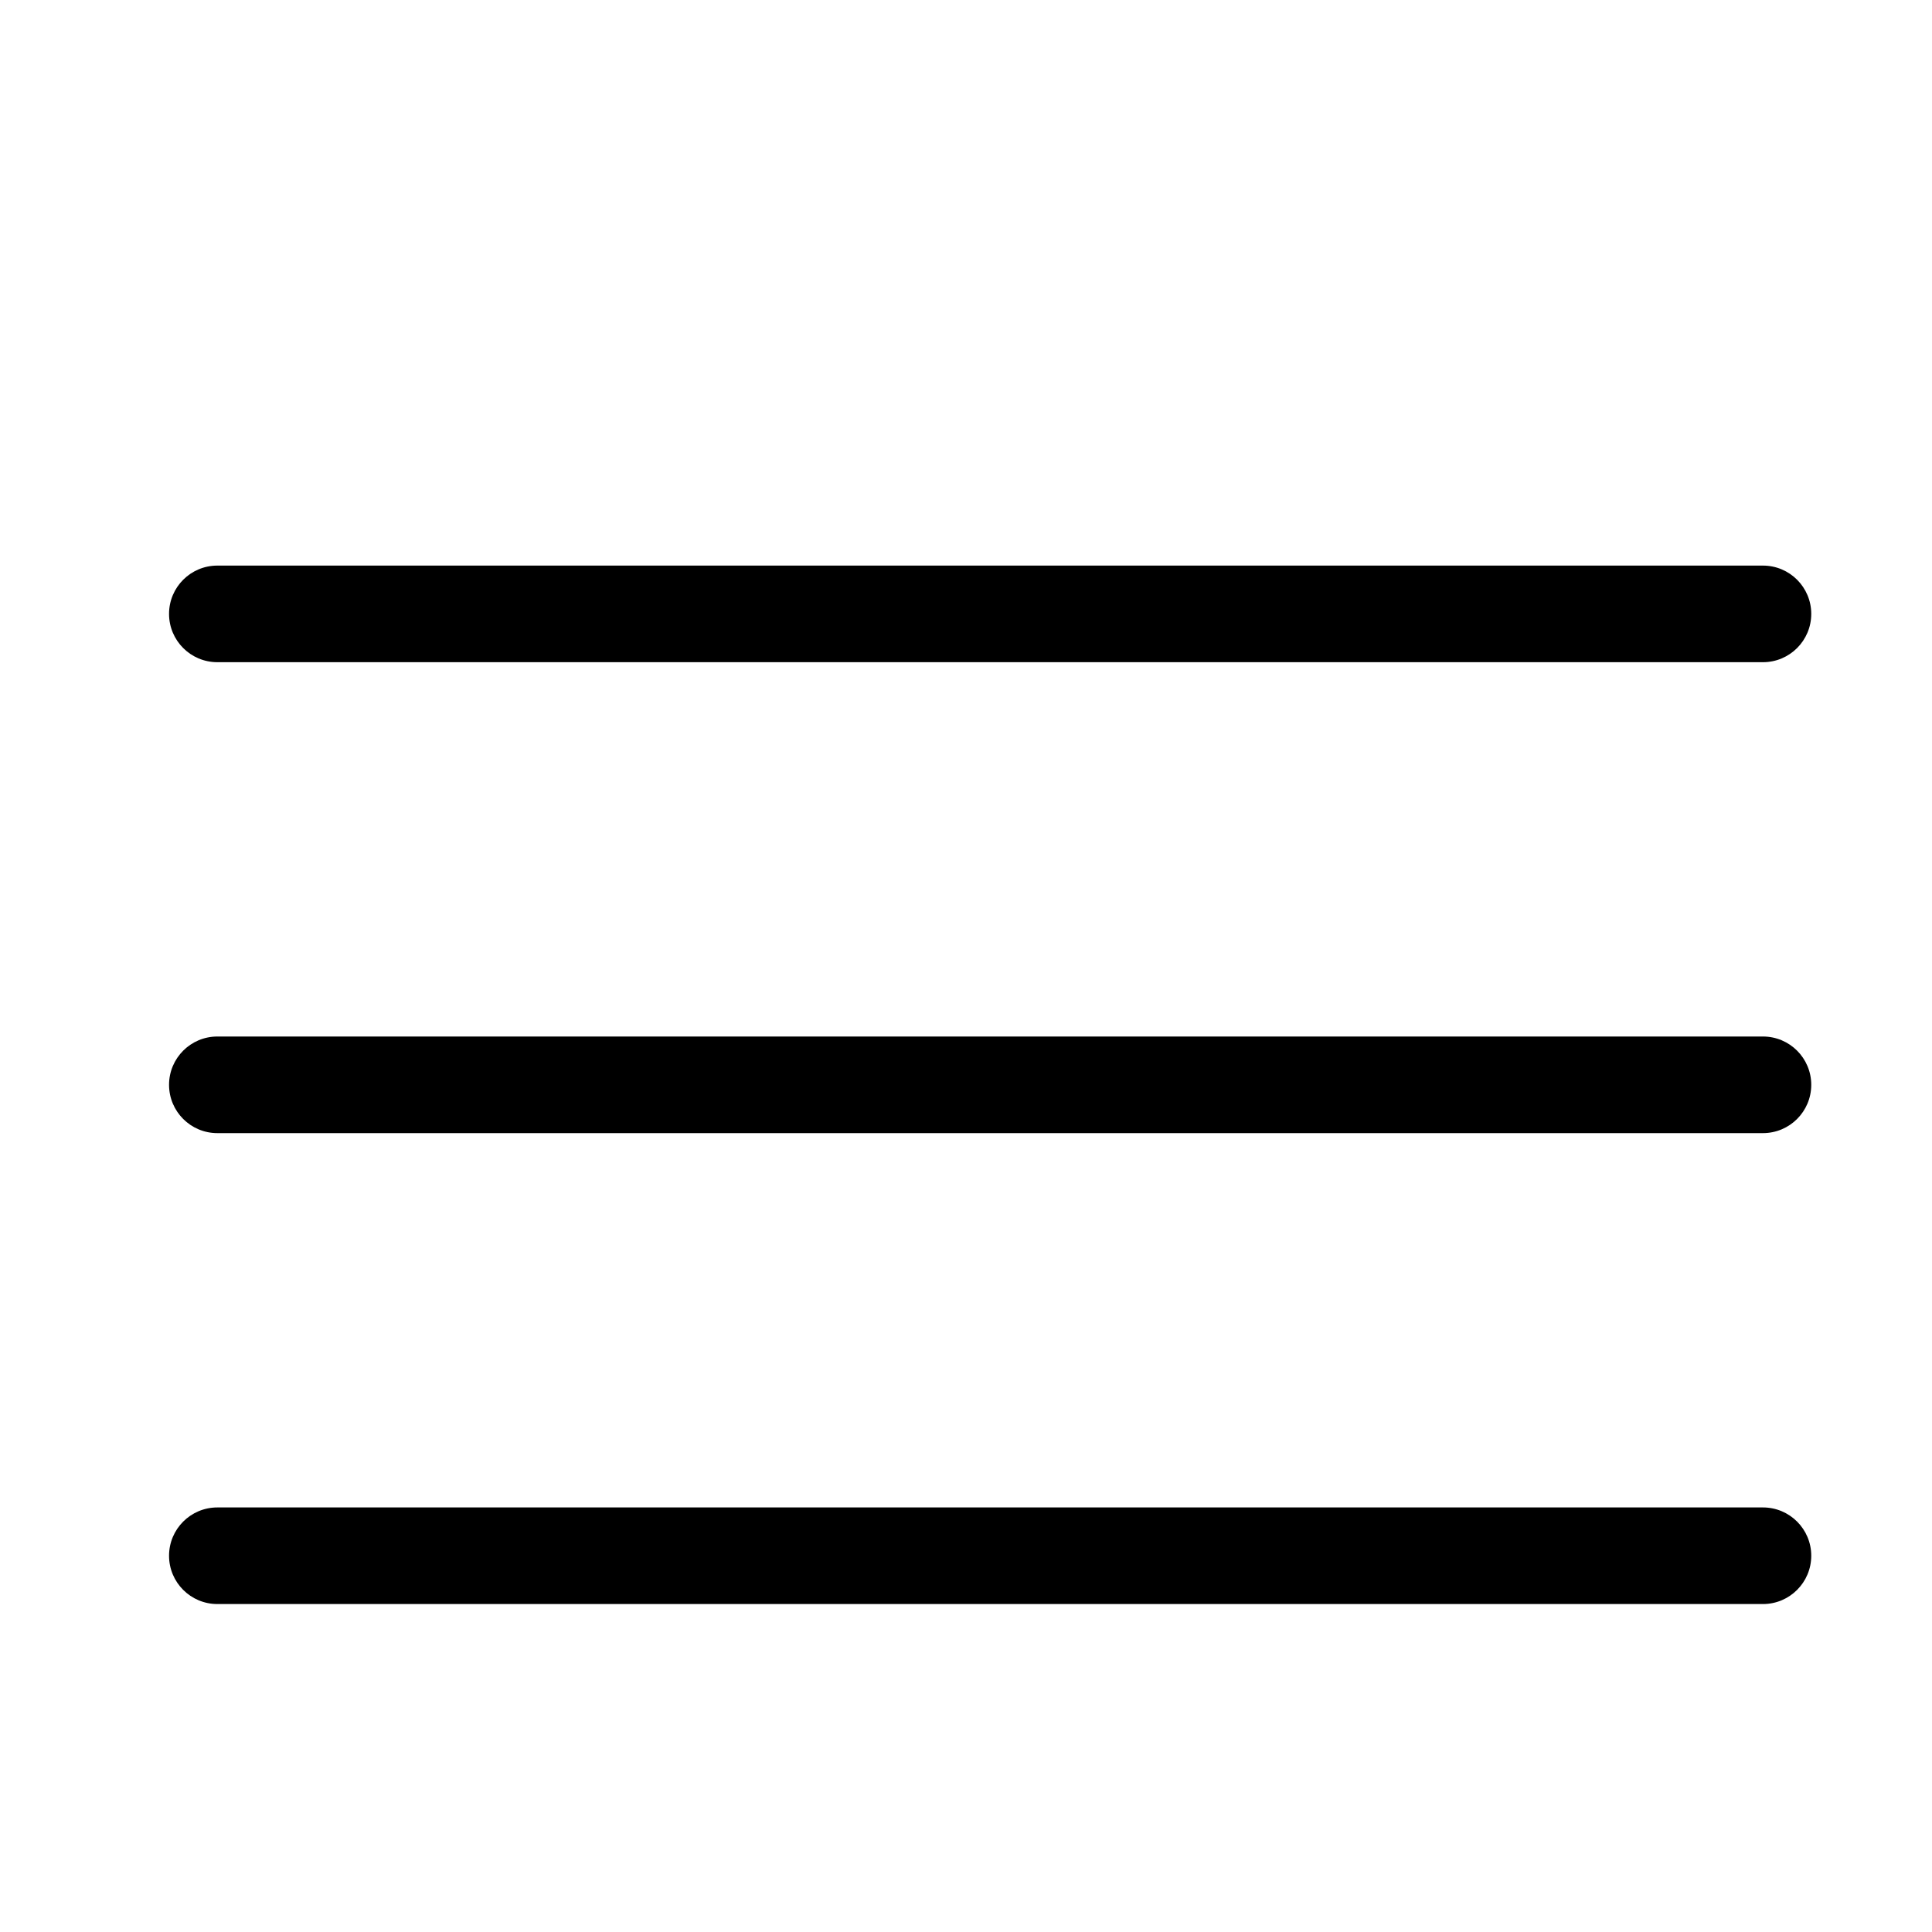
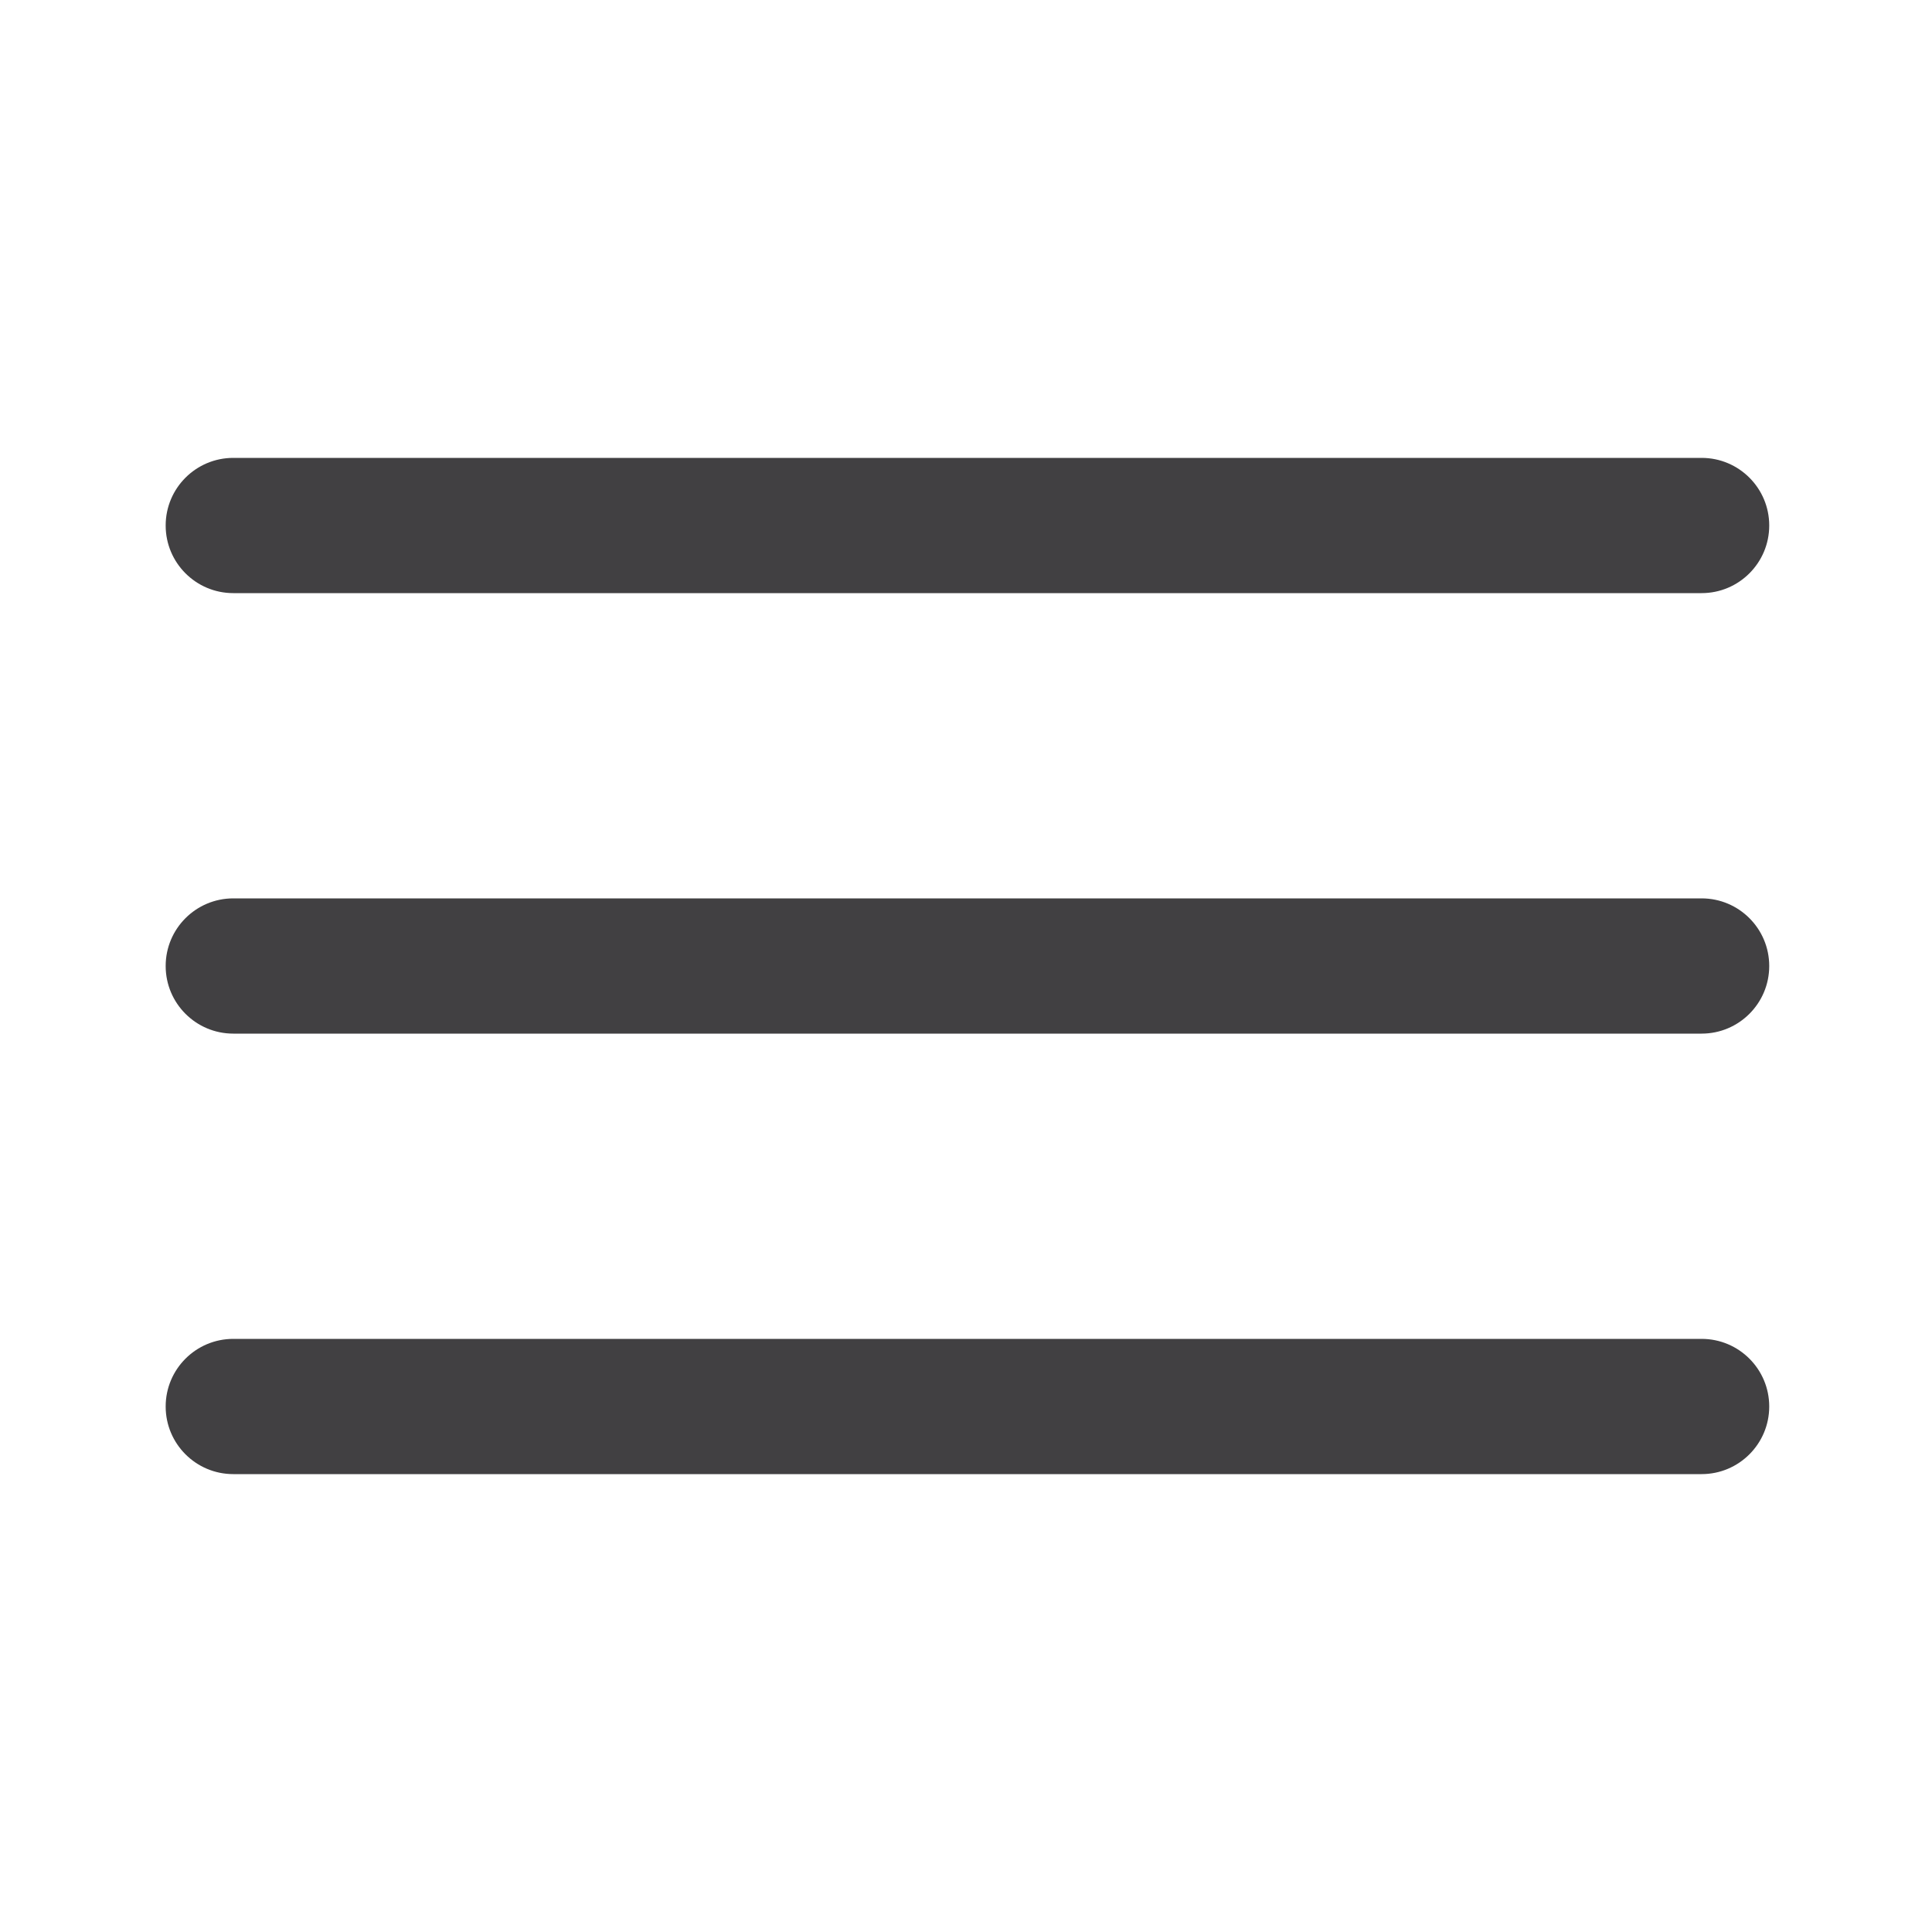
<svg xmlns="http://www.w3.org/2000/svg" id="Layer_1" data-name="Layer 1" viewBox="0 0 40 40">
-   <path d="M36.5,13.71H4.5a1,1,0,0,1,0-2h32a1,1,0,0,1,0,2Z" />
-   <path d="M36.5,23.46H4.5a1,1,0,0,1,0-2h32a1,1,0,0,1,0,2Z" />
-   <path d="M36.5,33.21H4.5a1,1,0,0,1,0-2h32a1,1,0,0,1,0,2Z" />
+   <defs>
+     <style>.cls-1{fill:#414042;}</style>
+   </defs>
+   <path class="cls-1" d="M35.23,12.28H4.83a1.4,1.4,0,0,1,0-2.8h30.4a1.4,1.4,0,0,1,0,2.8Z" />
+   <path class="cls-1" d="M35.23,21.4H4.83a1.4,1.4,0,0,1,0-2.8h30.4a1.4,1.4,0,0,1,0,2.8Z" />
+   <path class="cls-1" d="M35.23,30.52H4.83a1.4,1.4,0,1,1,0-2.8h30.4a1.4,1.4,0,1,1,0,2.8Z" />
</svg>
